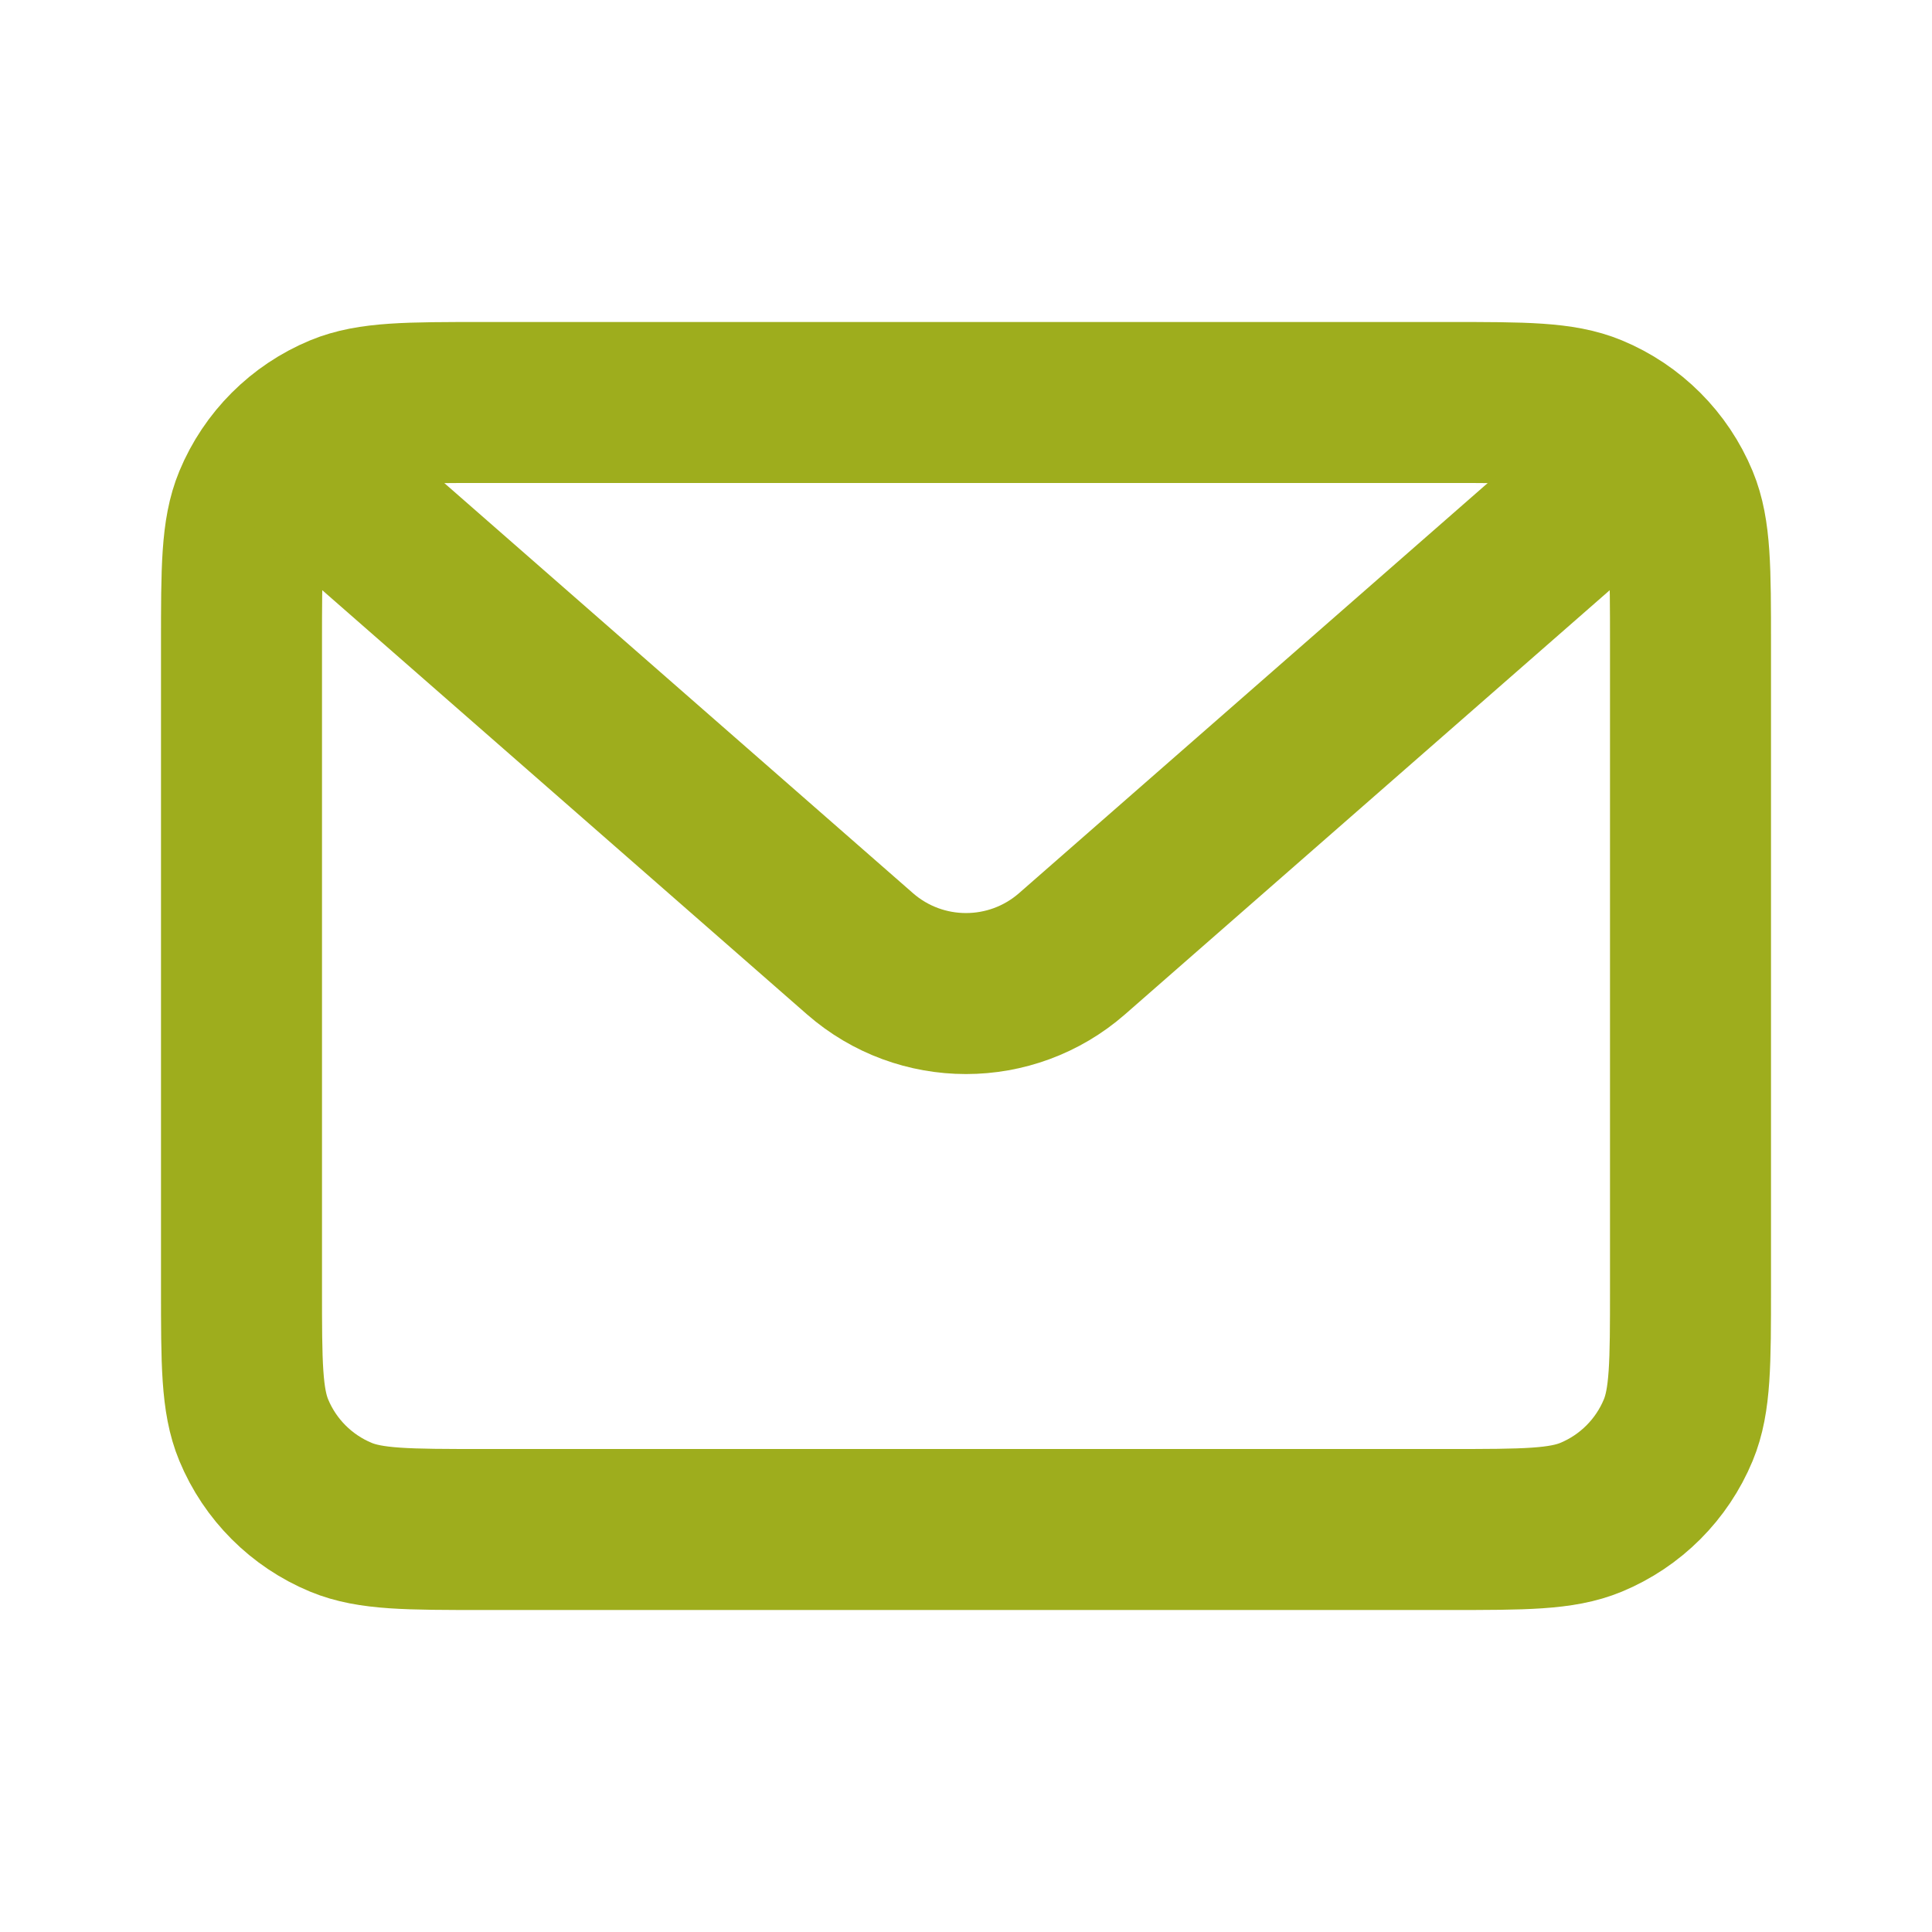
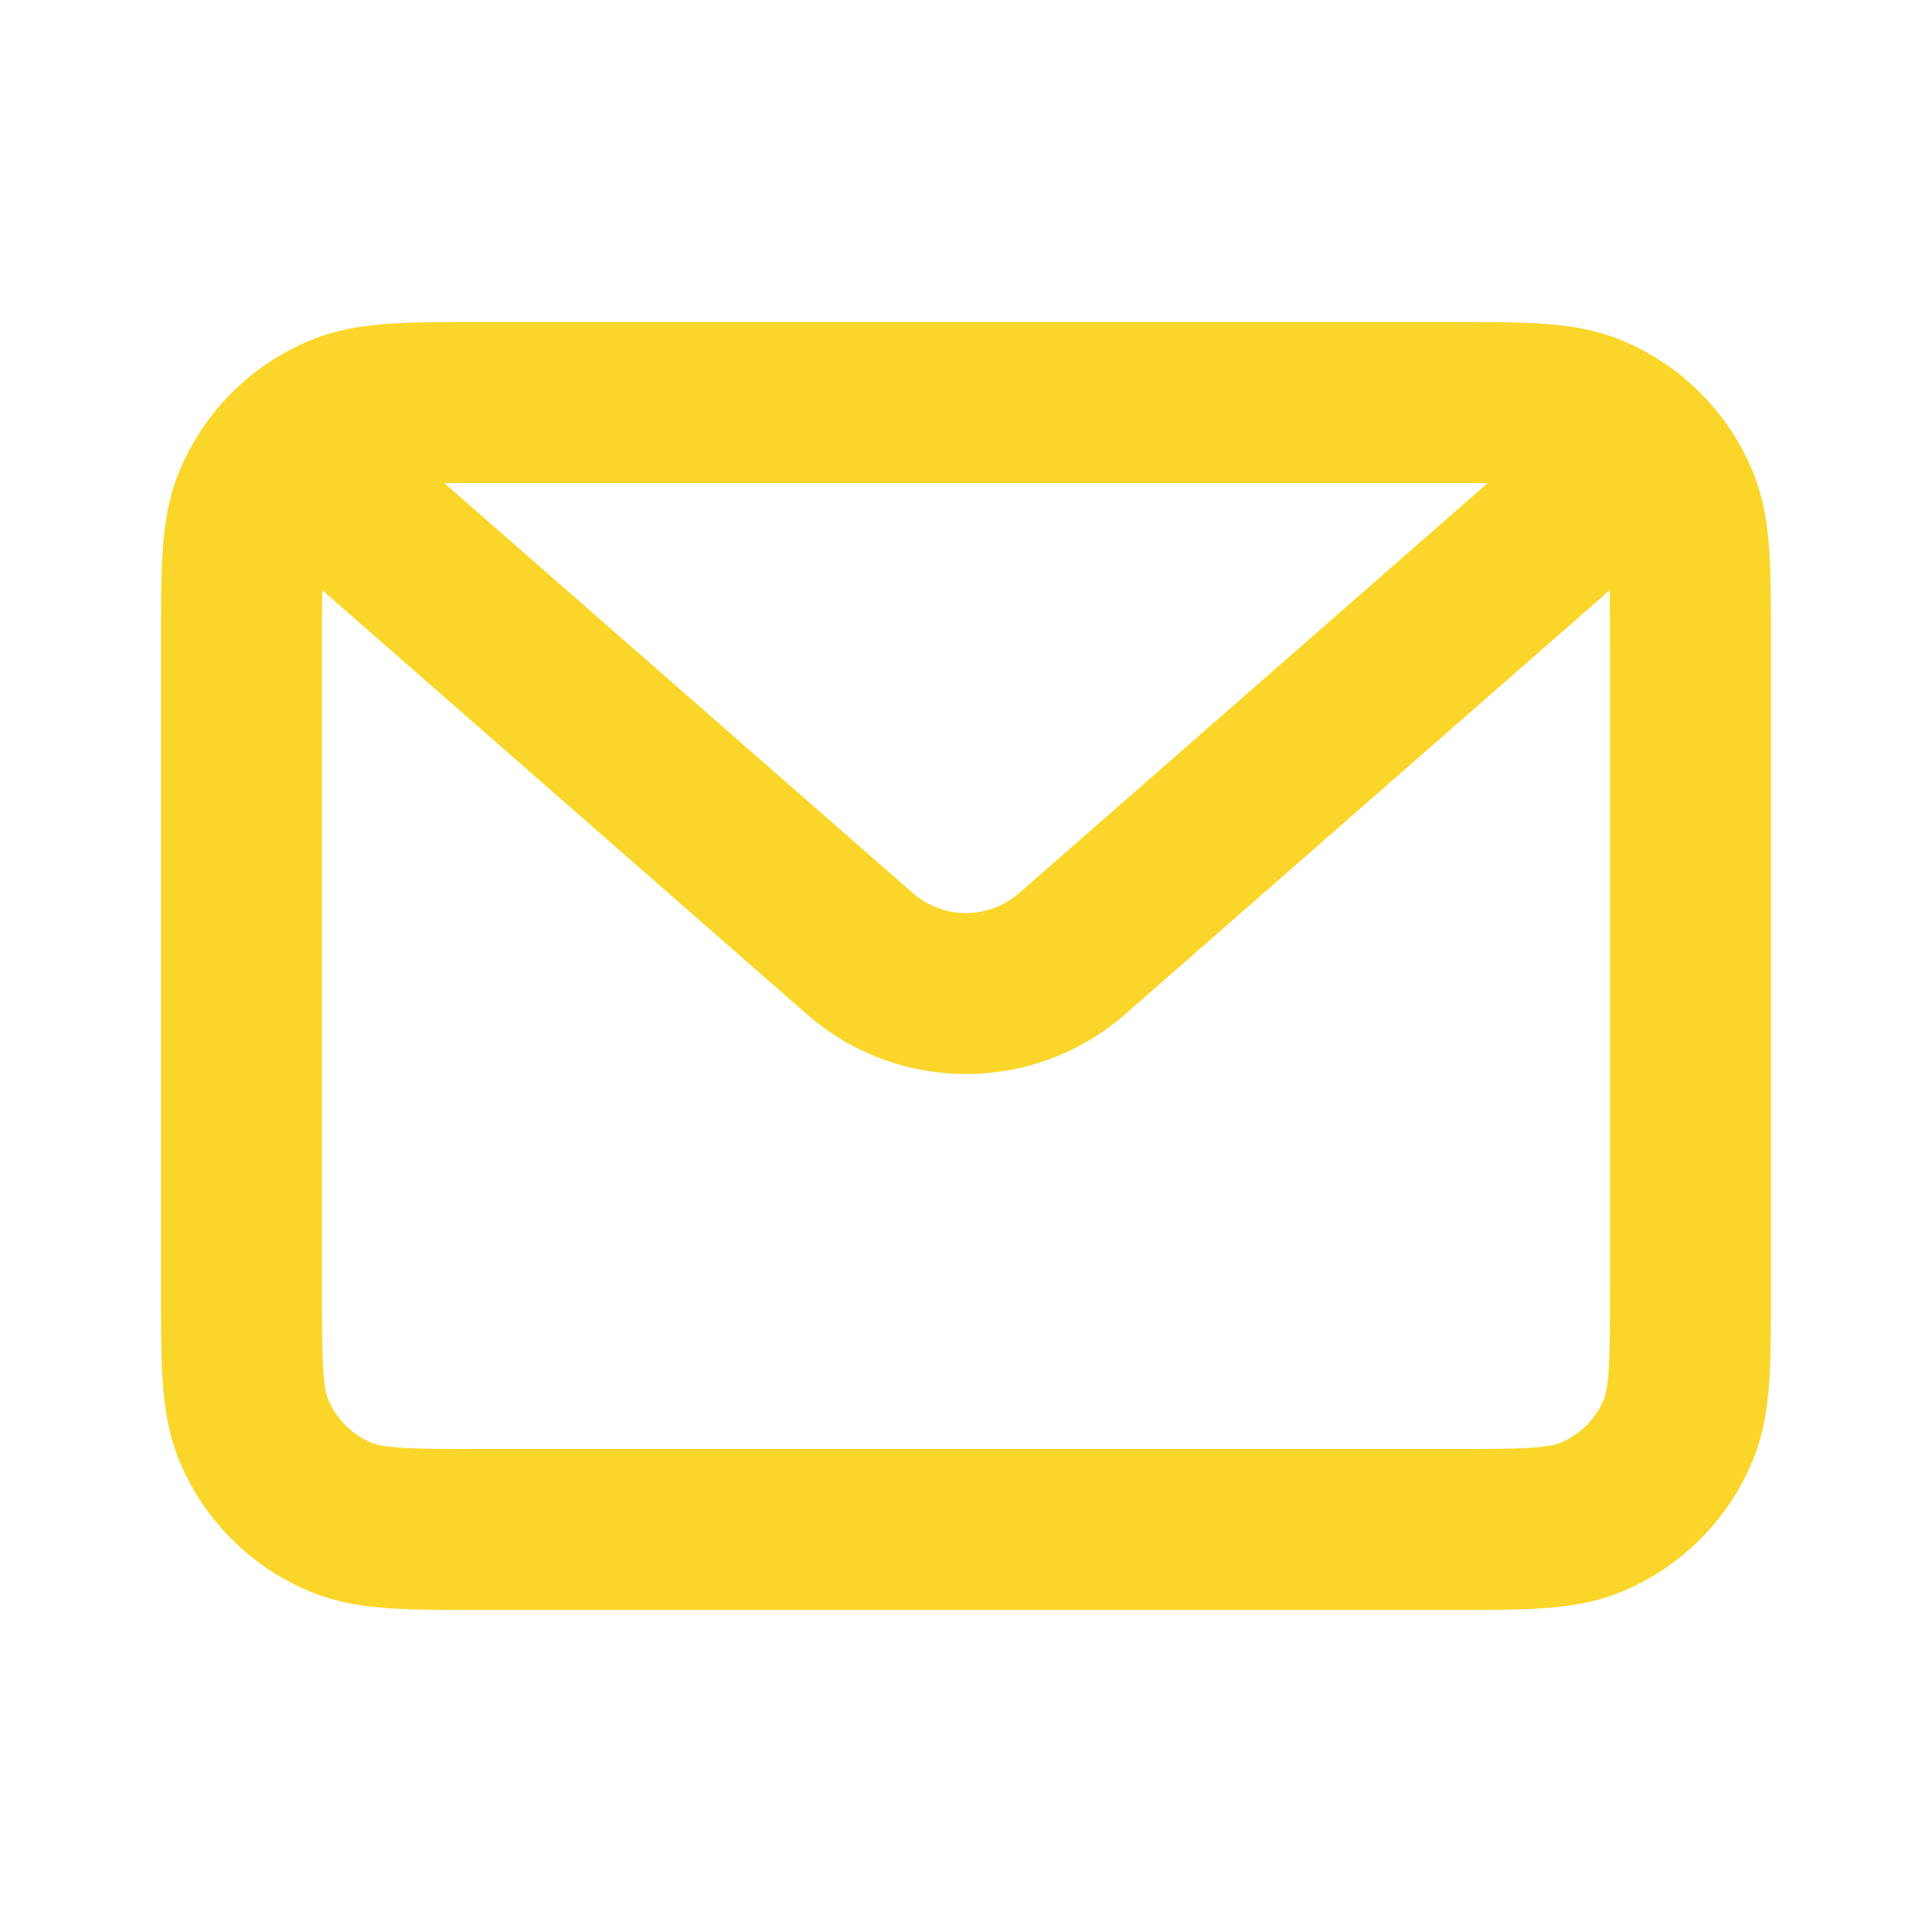
<svg xmlns="http://www.w3.org/2000/svg" width="800px" height="800px" viewBox="0 0 24 24" fill="none">
-   <path d="M3 8C3 7.068 3 6.602 3.152 6.235C3.355 5.745 3.745 5.355 4.235 5.152C4.602 5 5.068 5 6 5V5H18V5C18.932 5 19.398 5 19.765 5.152C20.255 5.355 20.645 5.745 20.848 6.235C21 6.602 21 7.068 21 8V16C21 16.932 21 17.398 20.848 17.765C20.645 18.255 20.255 18.645 19.765 18.848C19.398 19 18.932 19 18 19V19H6V19C5.068 19 4.602 19 4.235 18.848C3.745 18.645 3.355 18.255 3.152 17.765C3 17.398 3 16.932 3 16V8Z" stroke="#9EAD1D" stroke-width="2" stroke-linejoin="round" />
-   <path d="M4 6L10.683 11.848C11.437 12.507 12.563 12.507 13.317 11.848L20 6" stroke="#9EAD1D" stroke-width="2" stroke-linecap="round" stroke-linejoin="round" />
+   <path d="M3 8C3 7.068 3 6.602 3.152 6.235C3.355 5.745 3.745 5.355 4.235 5.152C4.602 5 5.068 5 6 5V5H18V5C18.932 5 19.398 5 19.765 5.152C20.255 5.355 20.645 5.745 20.848 6.235C21 6.602 21 7.068 21 8V16C21 16.932 21 17.398 20.848 17.765C20.645 18.255 20.255 18.645 19.765 18.848C19.398 19 18.932 19 18 19V19H6V19C5.068 19 4.602 19 4.235 18.848C3.745 18.645 3.355 18.255 3.152 17.765C3 17.398 3 16.932 3 16V8Z" stroke="#FAD62A" stroke-width="2" stroke-linejoin="round" />
+   <path d="M4 6L10.683 11.848C11.437 12.507 12.563 12.507 13.317 11.848L20 6" stroke="#FAD62A" stroke-width="2" stroke-linecap="round" stroke-linejoin="round" />
</svg>
